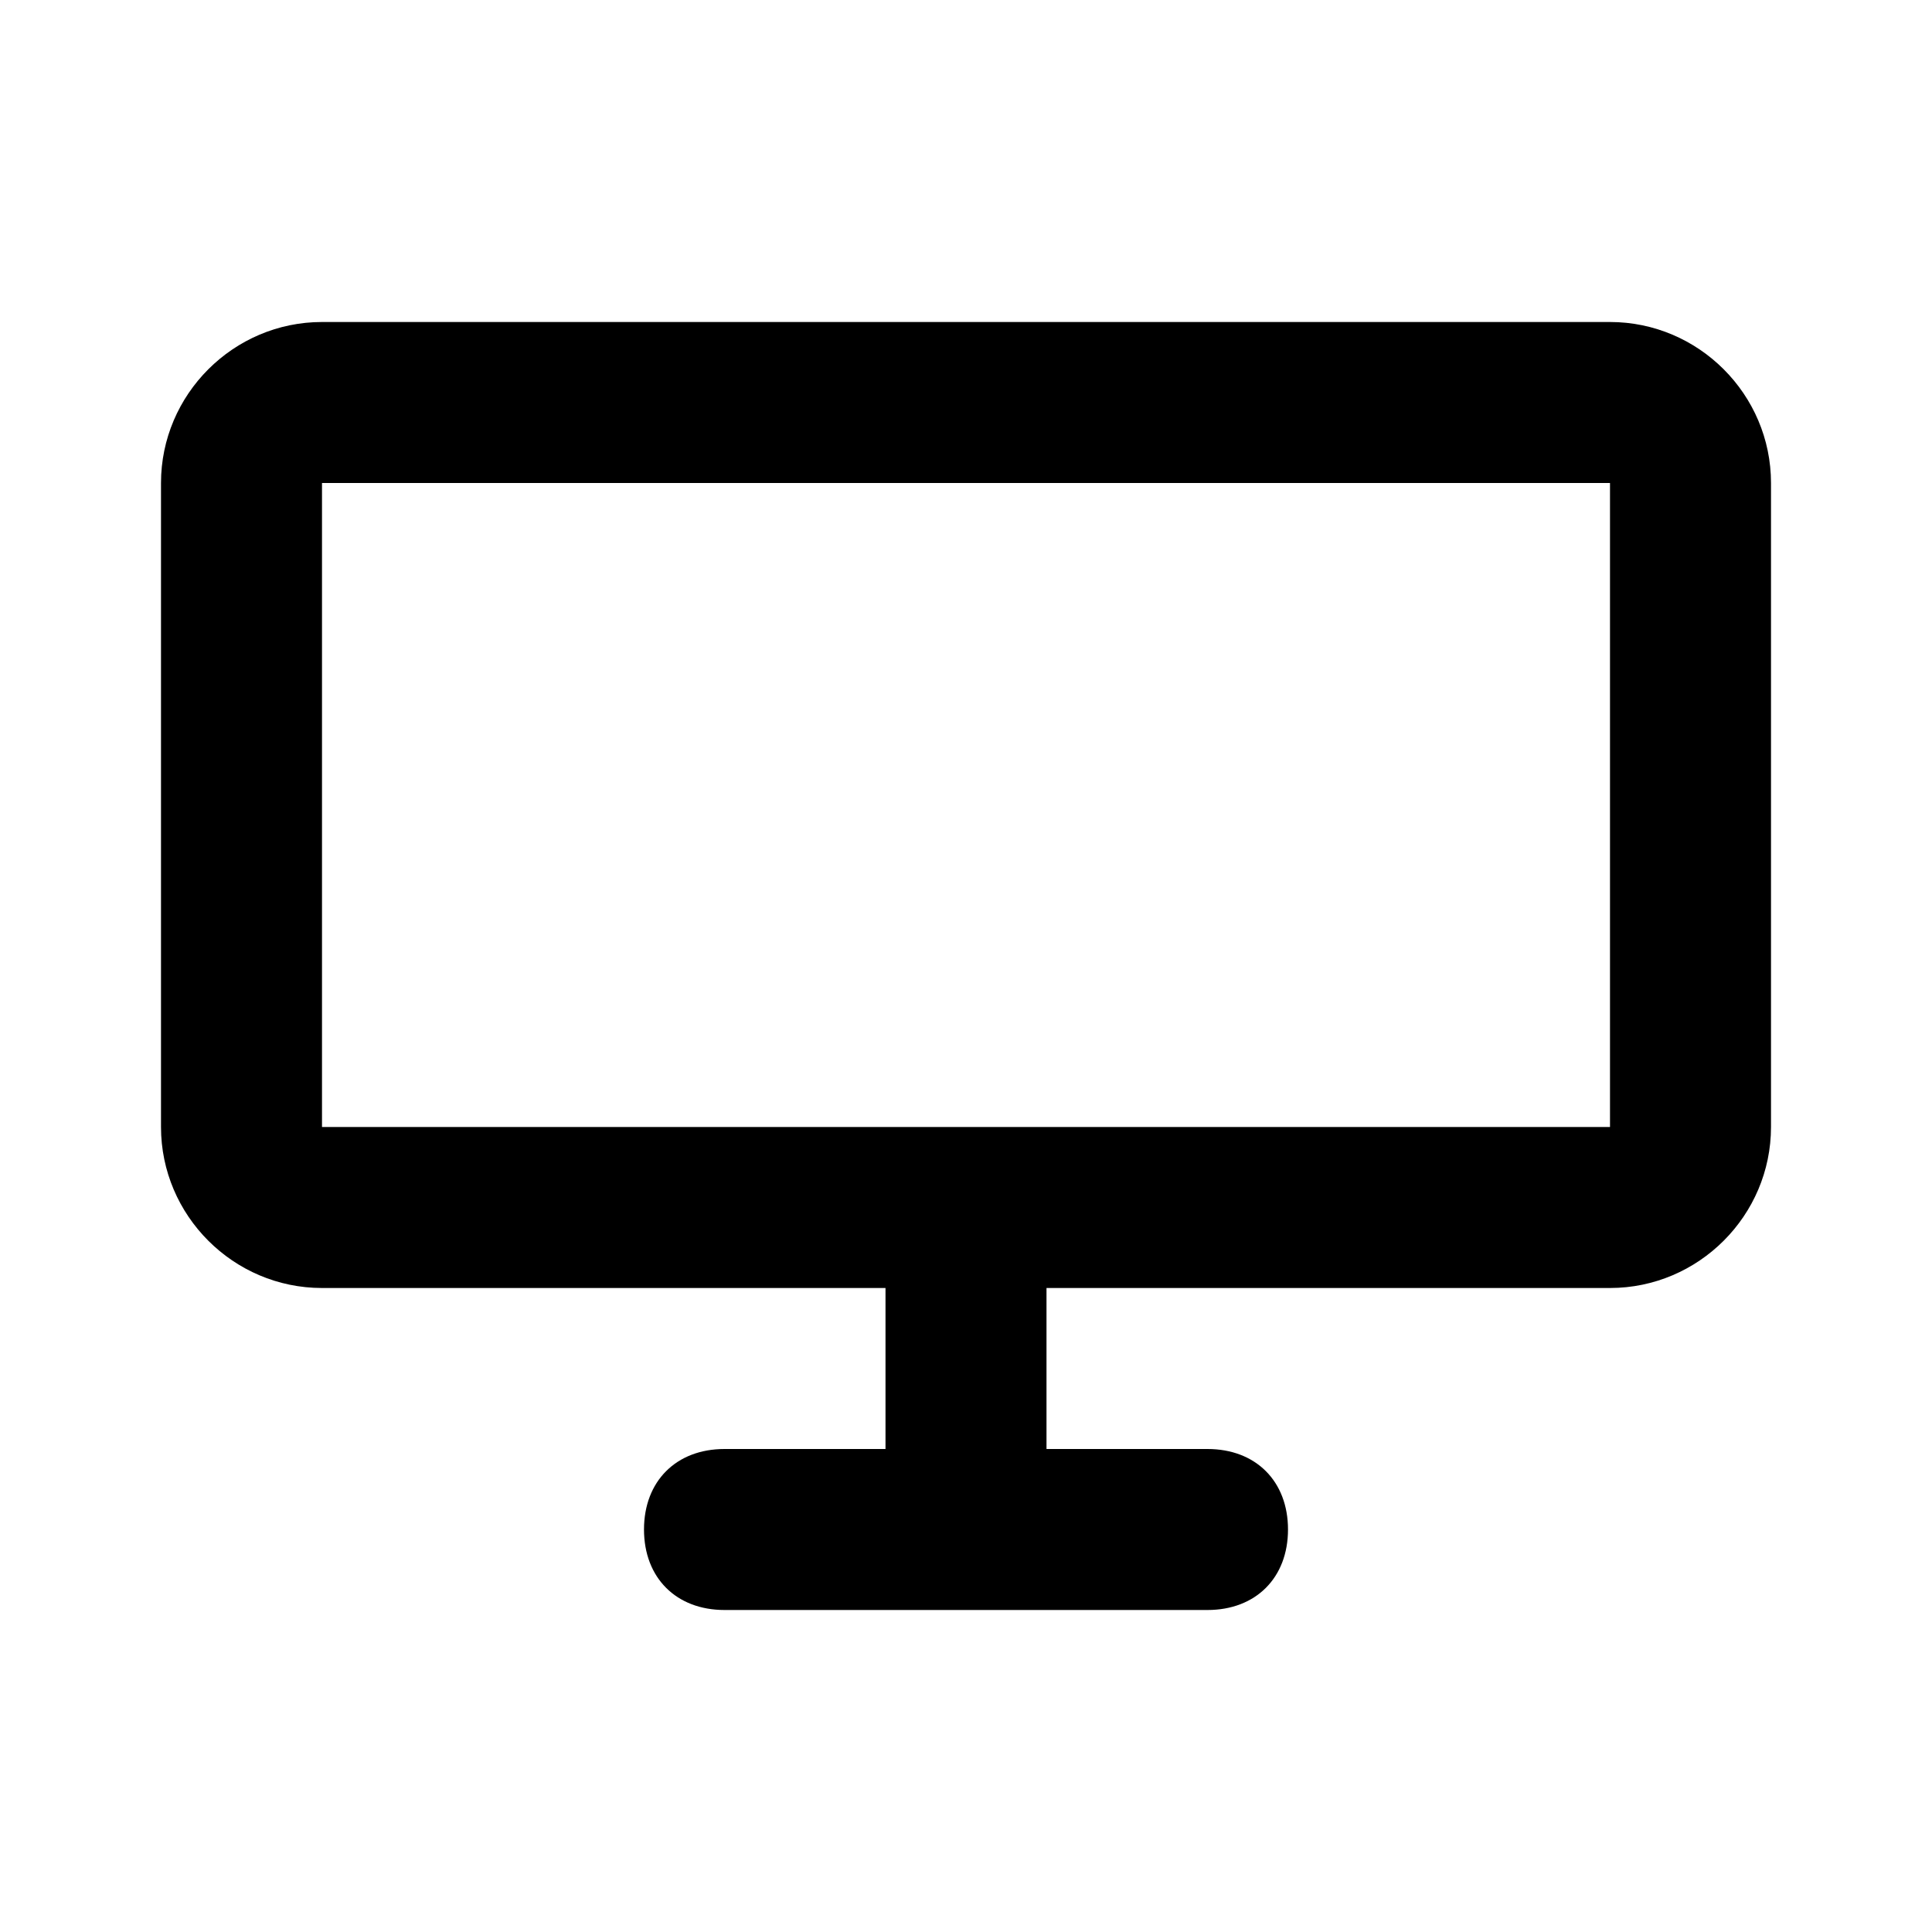
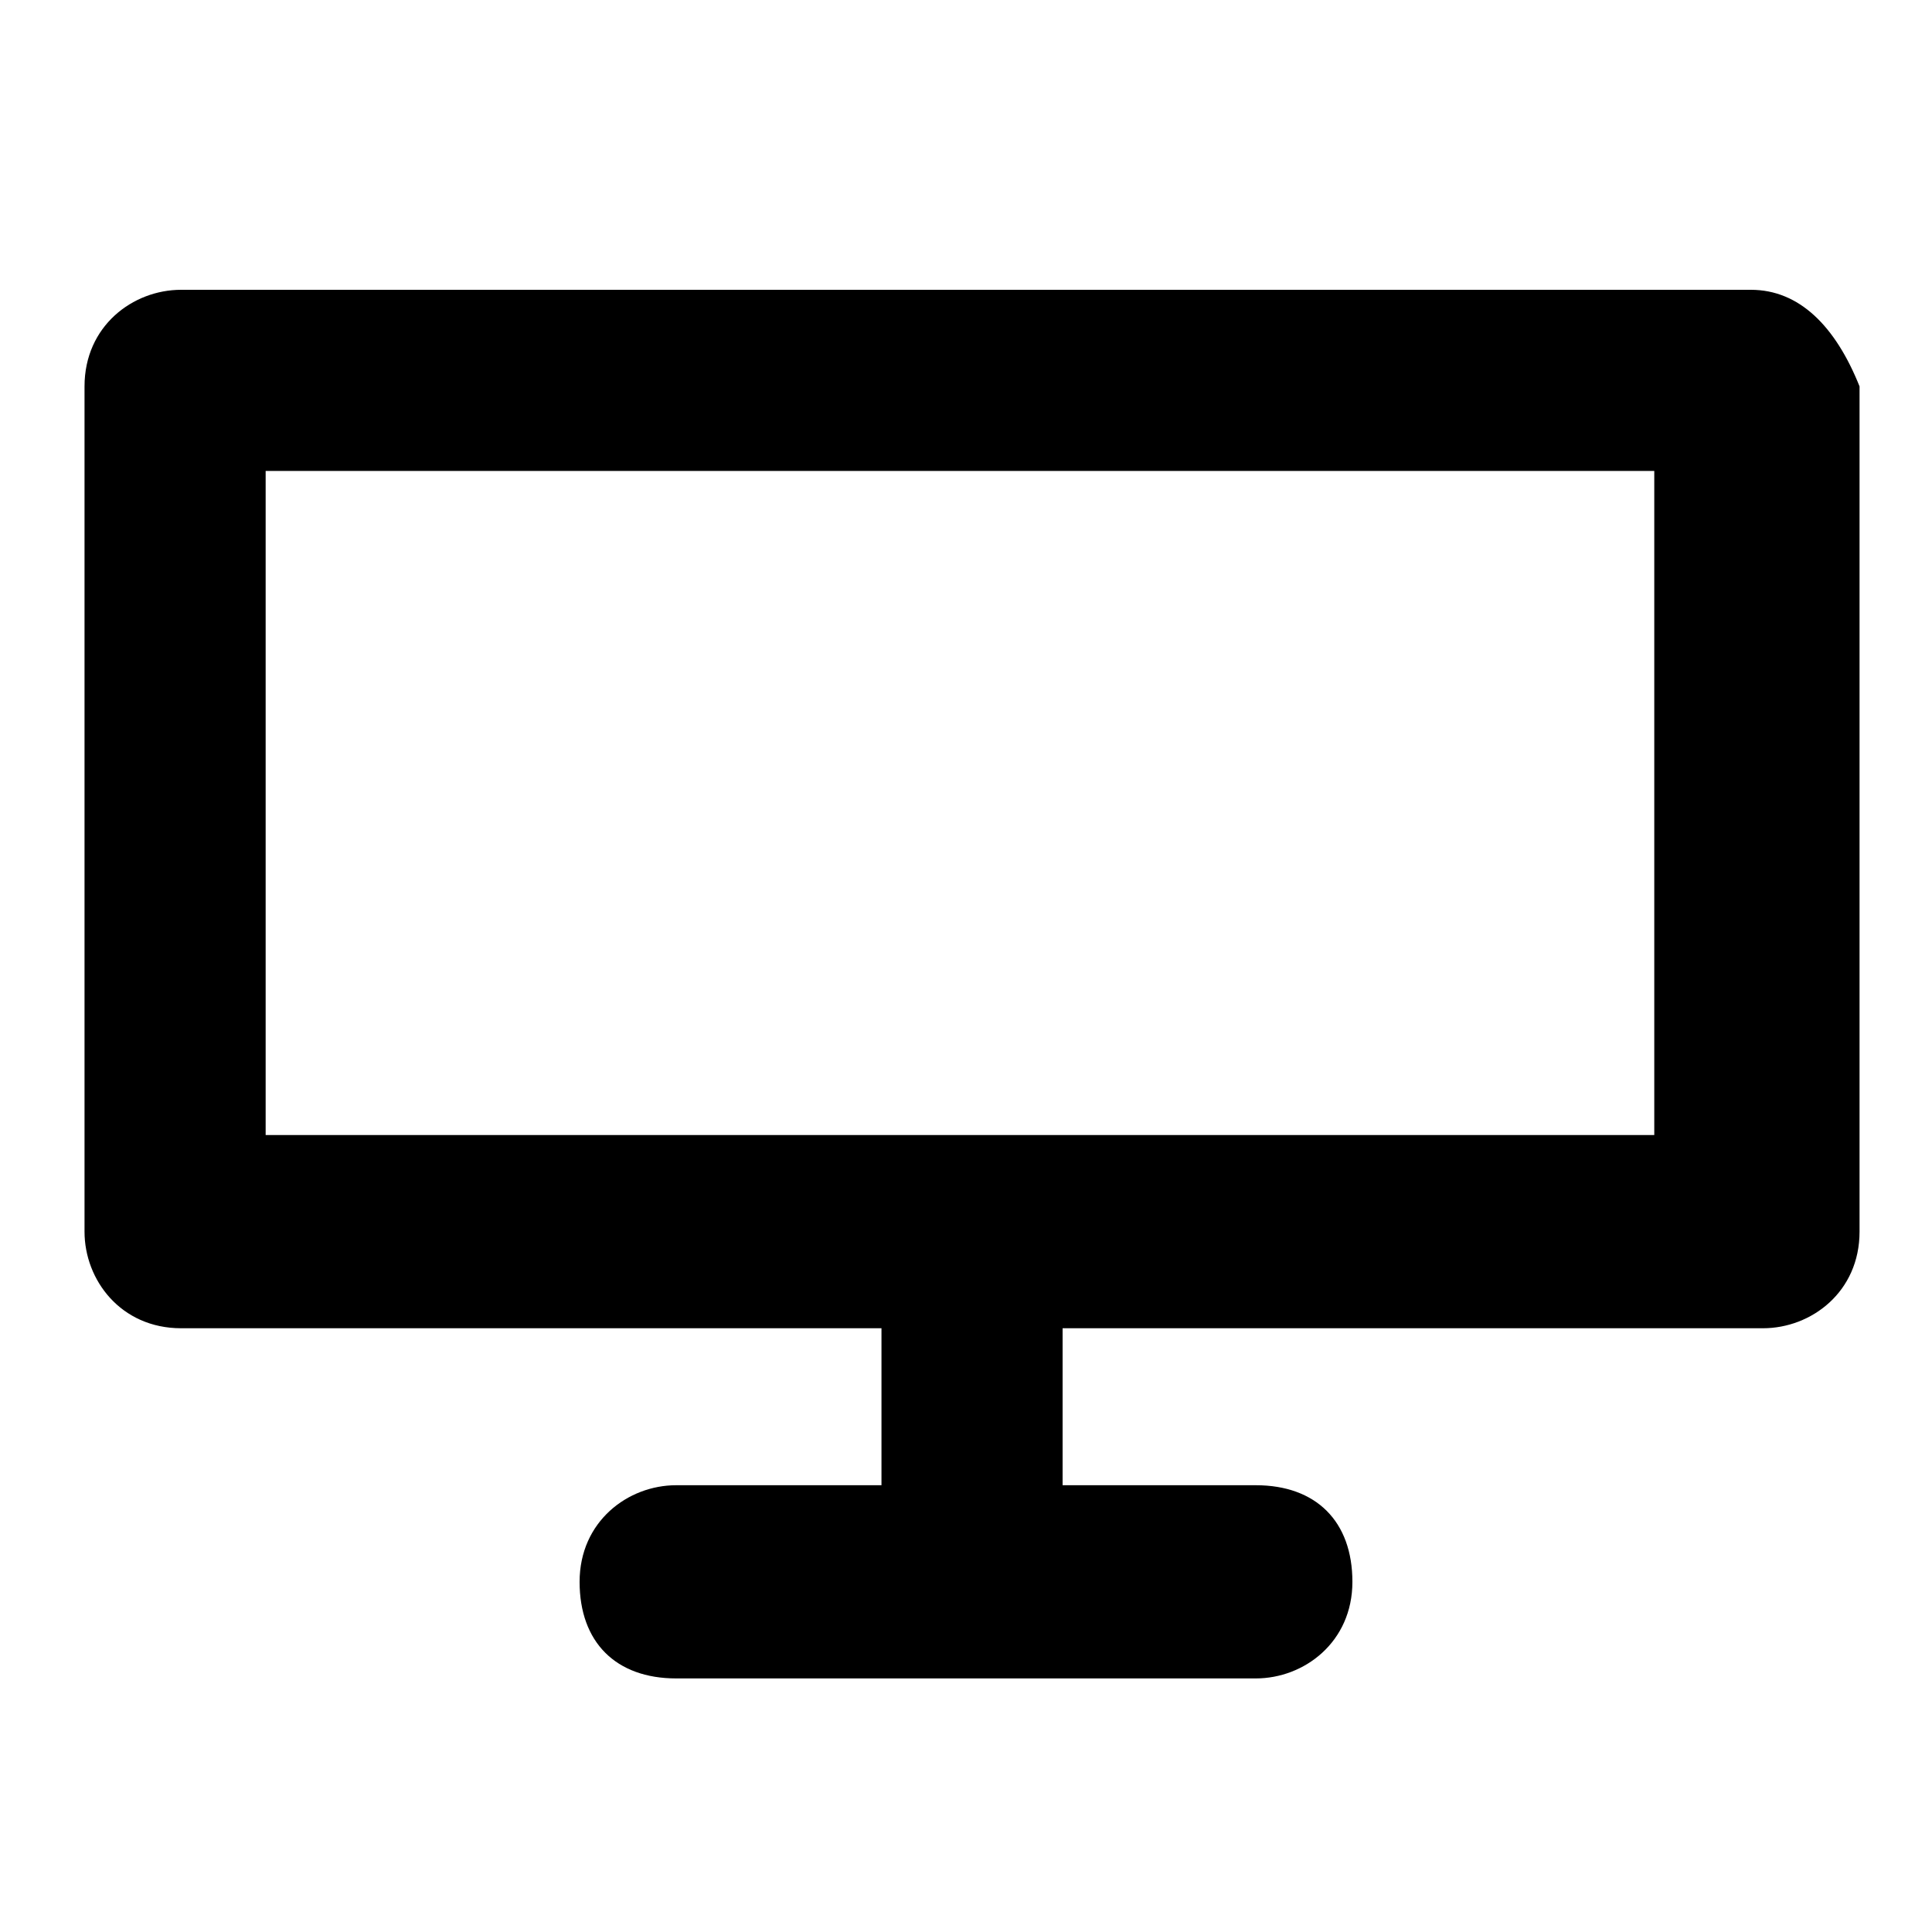
- <svg xmlns="http://www.w3.org/2000/svg" version="1.1" id="Layer_1" x="0px" y="0px" viewBox="0 0 24 24" style="enable-background:new 0 0 24 24;" xml:space="preserve">
-   <path id="Shape" d="M13,18h2c0.6,0,1,0.4,1,1s-0.4,1-1,1H9c-0.6,0-1-0.4-1-1s0.4-1,1-1h2v-2H4c-1.1,0-2-0.9-2-2V6c0-1.1,0.9-2,2-2  h16c1.1,0,2,0.9,2,2v8c0,1.1-0.9,2-2,2h-7V18z M4,6v8h16V6H4z" />
+ <svg xmlns="http://www.w3.org/2000/svg" version="1.1" id="Layer_1" x="0px" y="0px" viewBox="0 0 16 16" style="enable-background:new 0 0 16 16;" xml:space="preserve">
+   <path d="M14.5,2.4h-13c-0.4,0-0.8,0.3-0.8,0.8v7c0,0.4,0.3,0.8,0.8,0.8h5.8v1.3H5.6c-0.4,0-0.8,0.3-0.8,0.8s0.3,0.8,0.8,0.8h4.8  c0.4,0,0.8-0.3,0.8-0.8s-0.3-0.8-0.8-0.8H8.8v-1.3h5.8c0.4,0,0.8-0.3,0.8-0.8v-7C15.2,2.7,14.9,2.4,14.5,2.4z M13.8,9.4H2.2V3.9  h11.5V9.4z" />
</svg>
